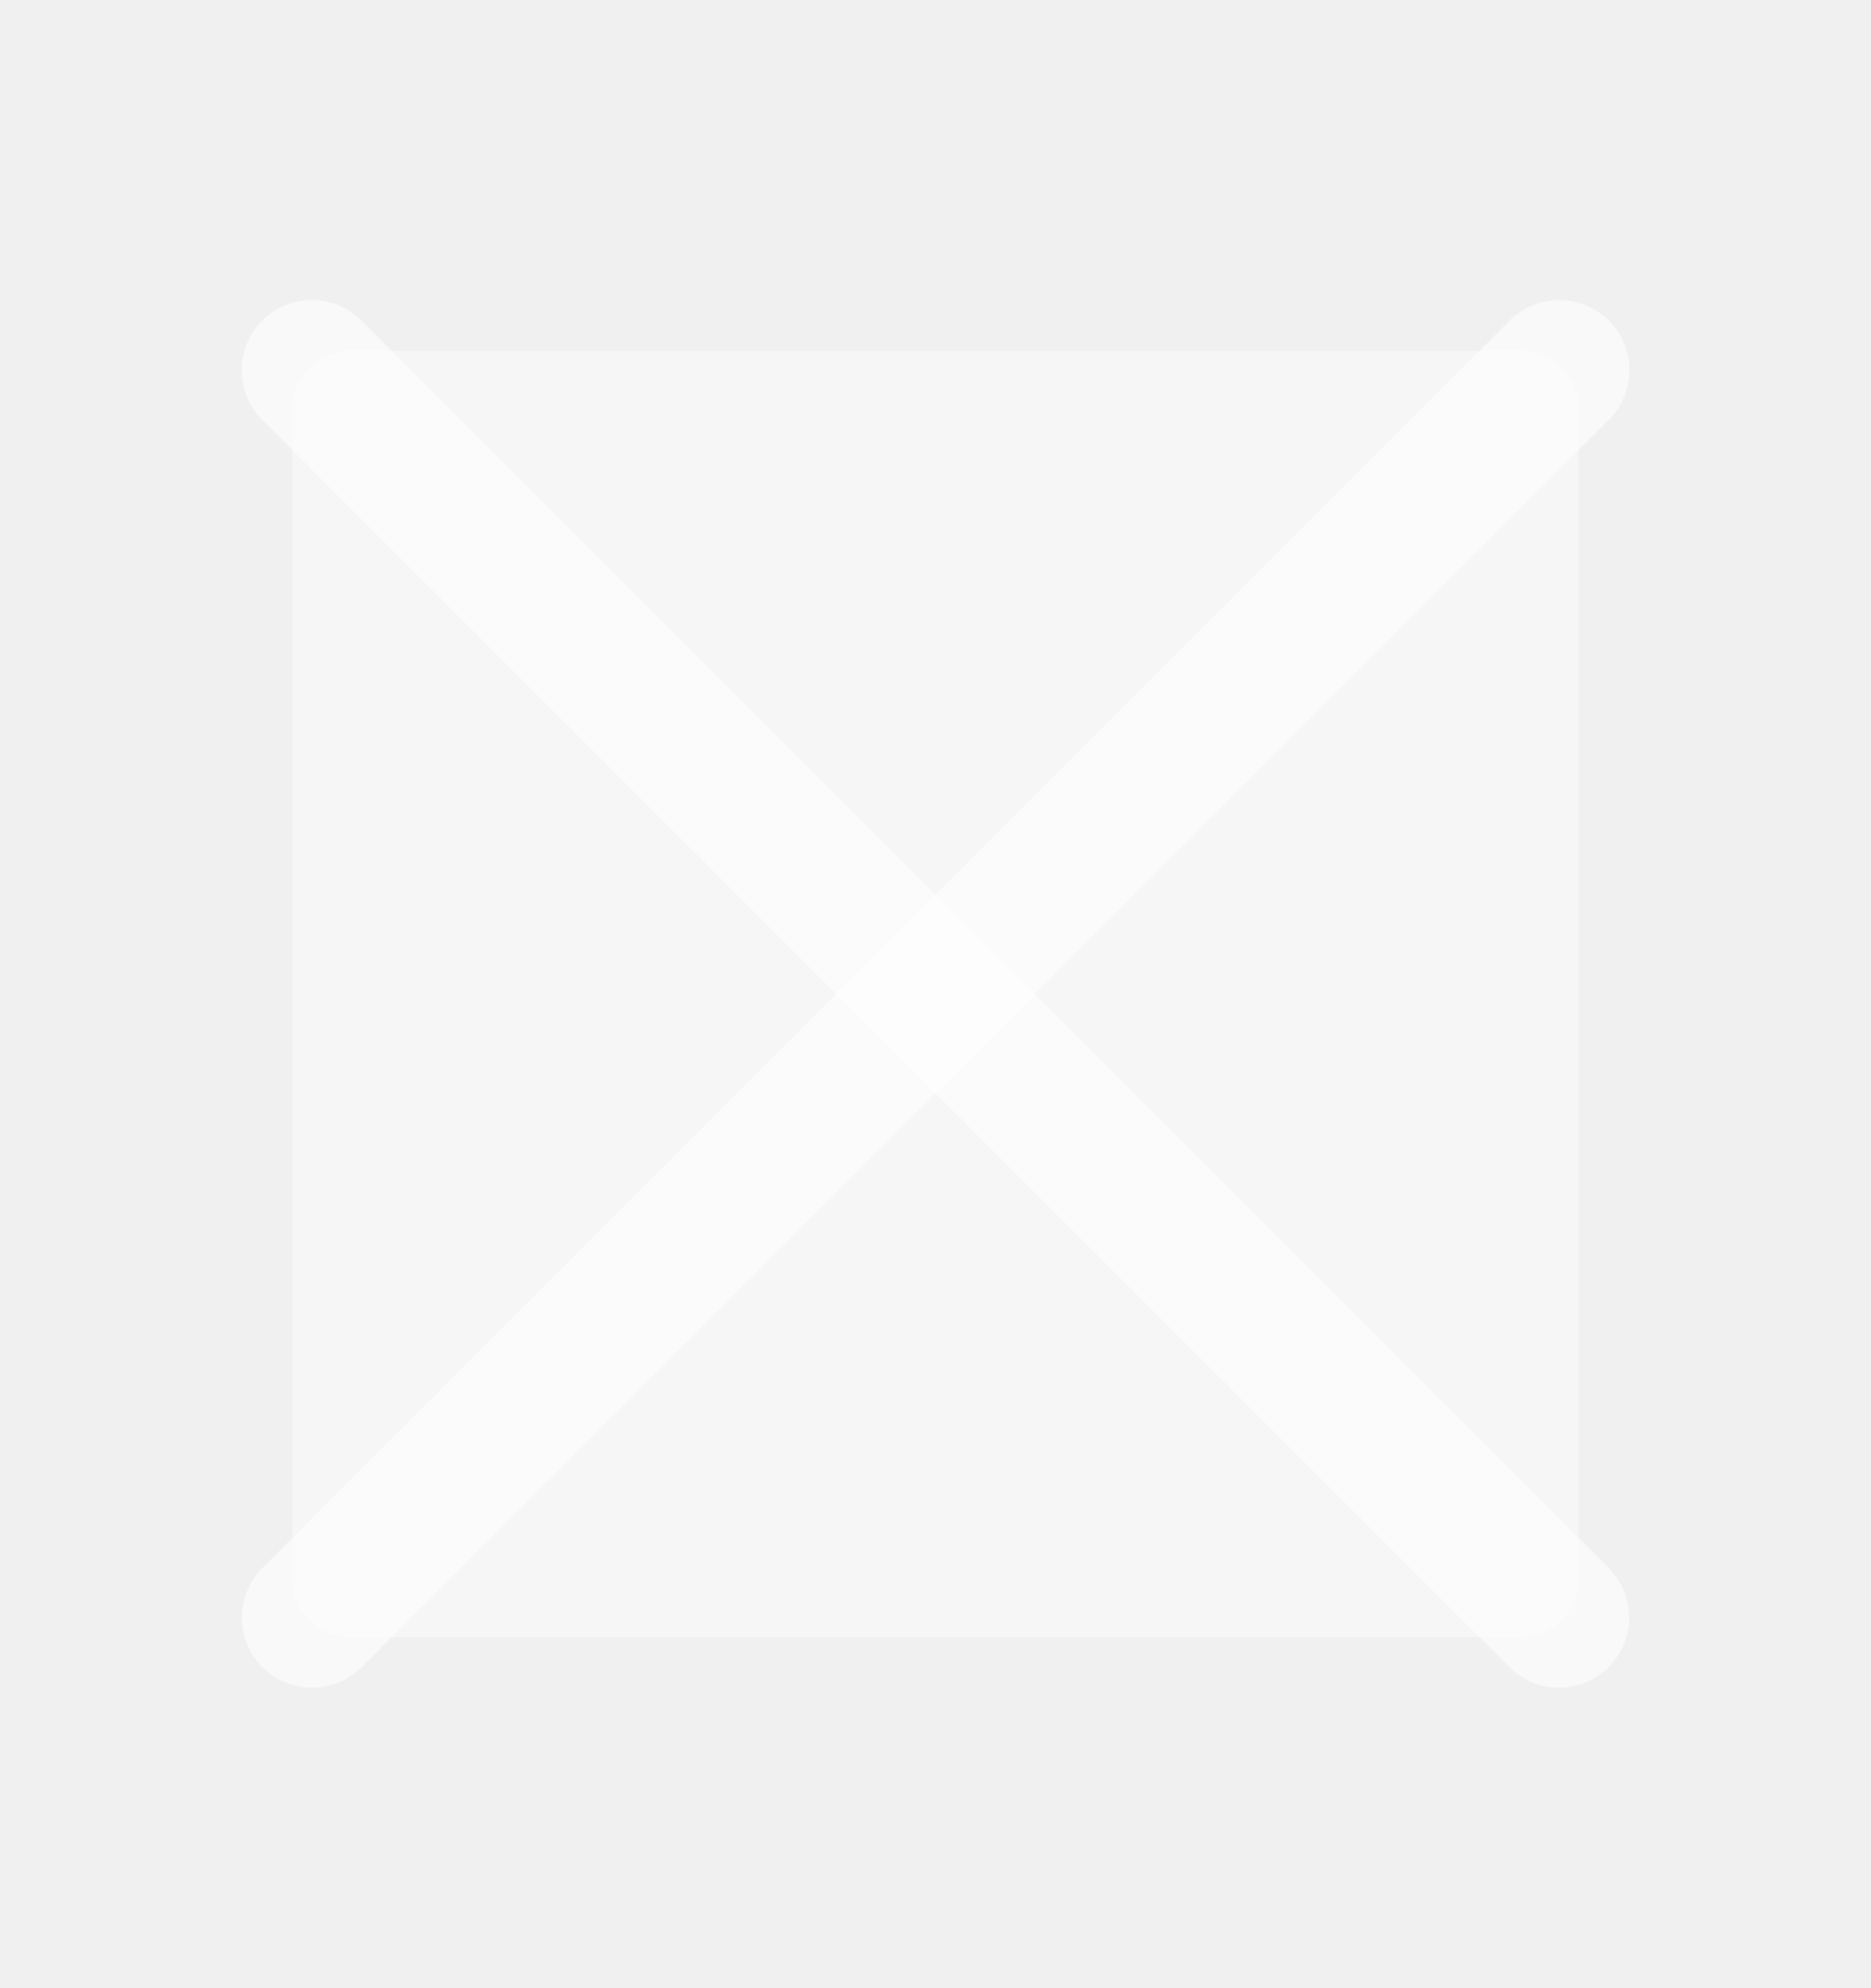
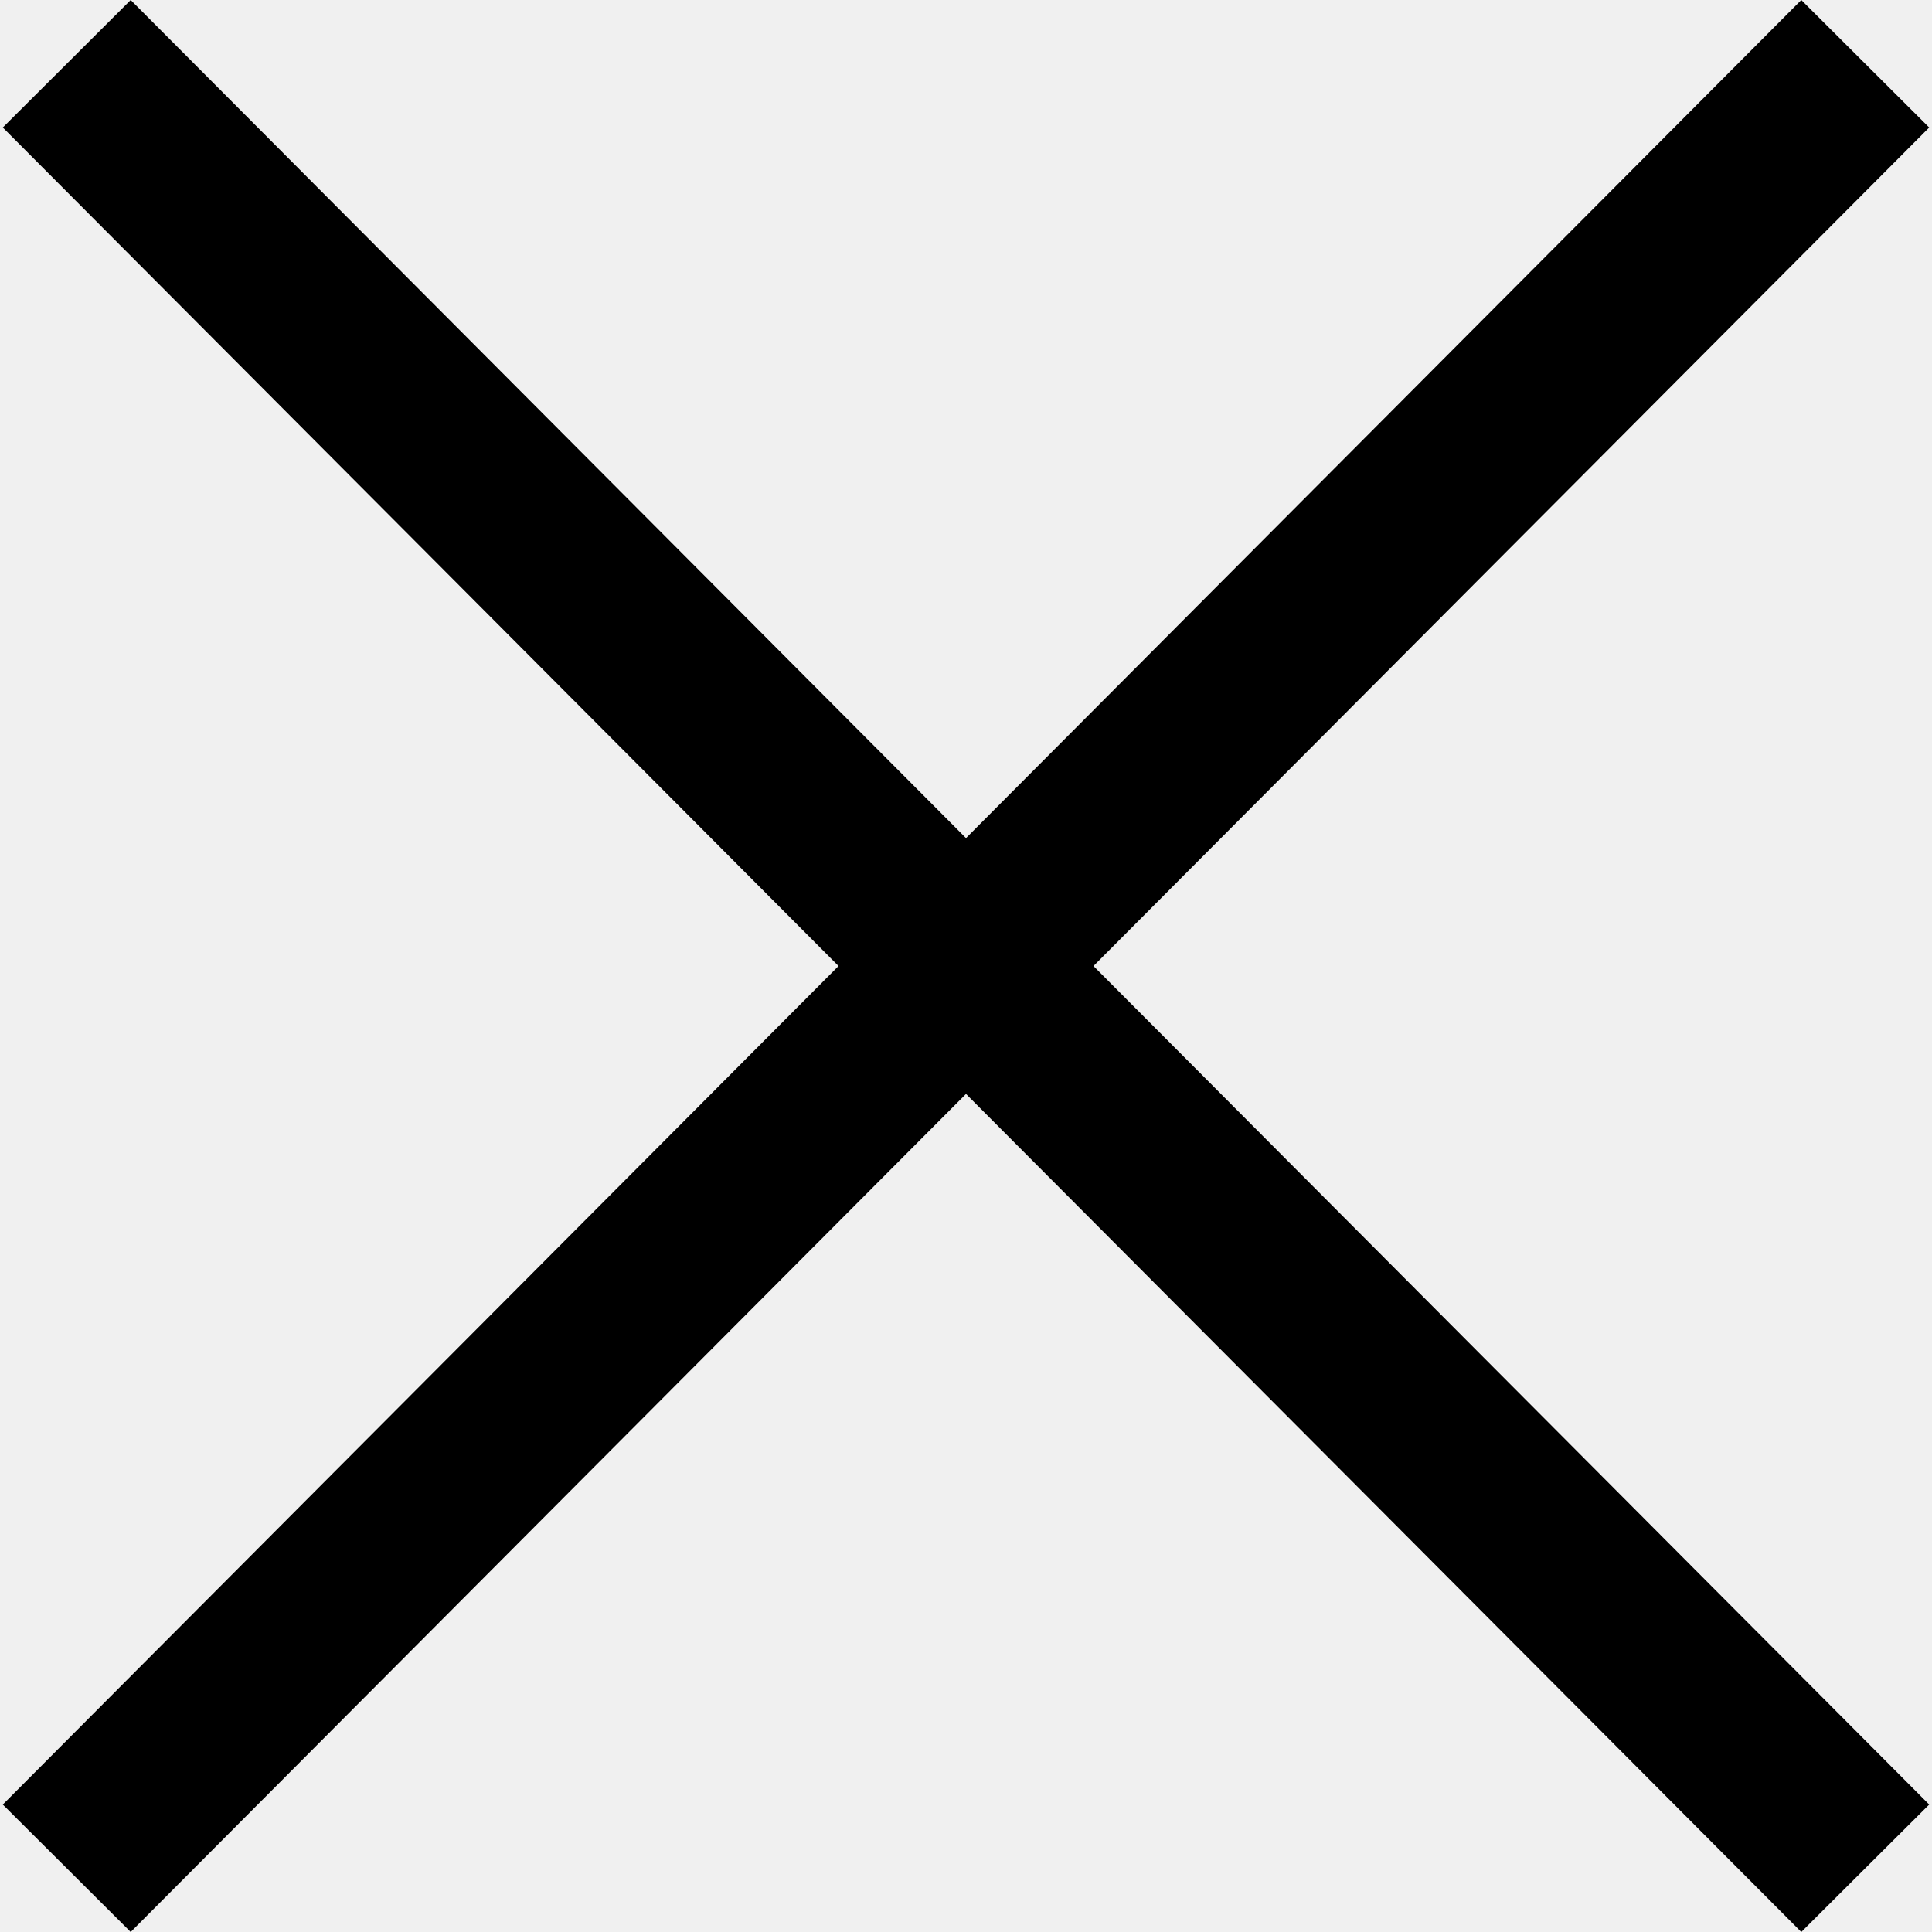
- <svg xmlns="http://www.w3.org/2000/svg" width="16" height="17" viewBox="0 0 16 17" fill="none">
-   <g clip-path="url(#clip0_829_44859)">
-     <path opacity="0.4" d="M13 3H3C2.724 3 2.5 3.224 2.5 3.5V13.5C2.5 13.776 2.724 14 3 14H13C13.276 14 13.5 13.776 13.5 13.5V3.5C13.5 3.224 13.276 3 13 3Z" fill="white" />
-     <path d="M2.666 3.166L13.332 13.832" stroke="white" stroke-opacity="0.6" stroke-width="1.2" stroke-linecap="round" stroke-linejoin="round" />
-     <path d="M13.334 3.166L2.668 13.832" stroke="white" stroke-opacity="0.6" stroke-width="1.2" stroke-linecap="round" stroke-linejoin="round" />
-   </g>
-   <defs>
-     <clipPath id="clip0_829_44859">
-       <rect width="16" height="16" fill="white" transform="translate(0 0.5)" />
-     </clipPath>
-   </defs>
+ <svg xmlns="http://www.w3.org/2000/svg" fill="#000000" height="800px" width="800px" version="1.1" id="Capa_1" viewBox="0 0 490 490" xml:space="preserve">
+   <polygon points="456.851,0 245,212.564 33.149,0 0.708,32.337 212.669,245.004 0.708,457.678 33.149,490 245,277.443 456.851,490   489.292,457.678 277.331,245.004 489.292,32.337 " />
</svg>
